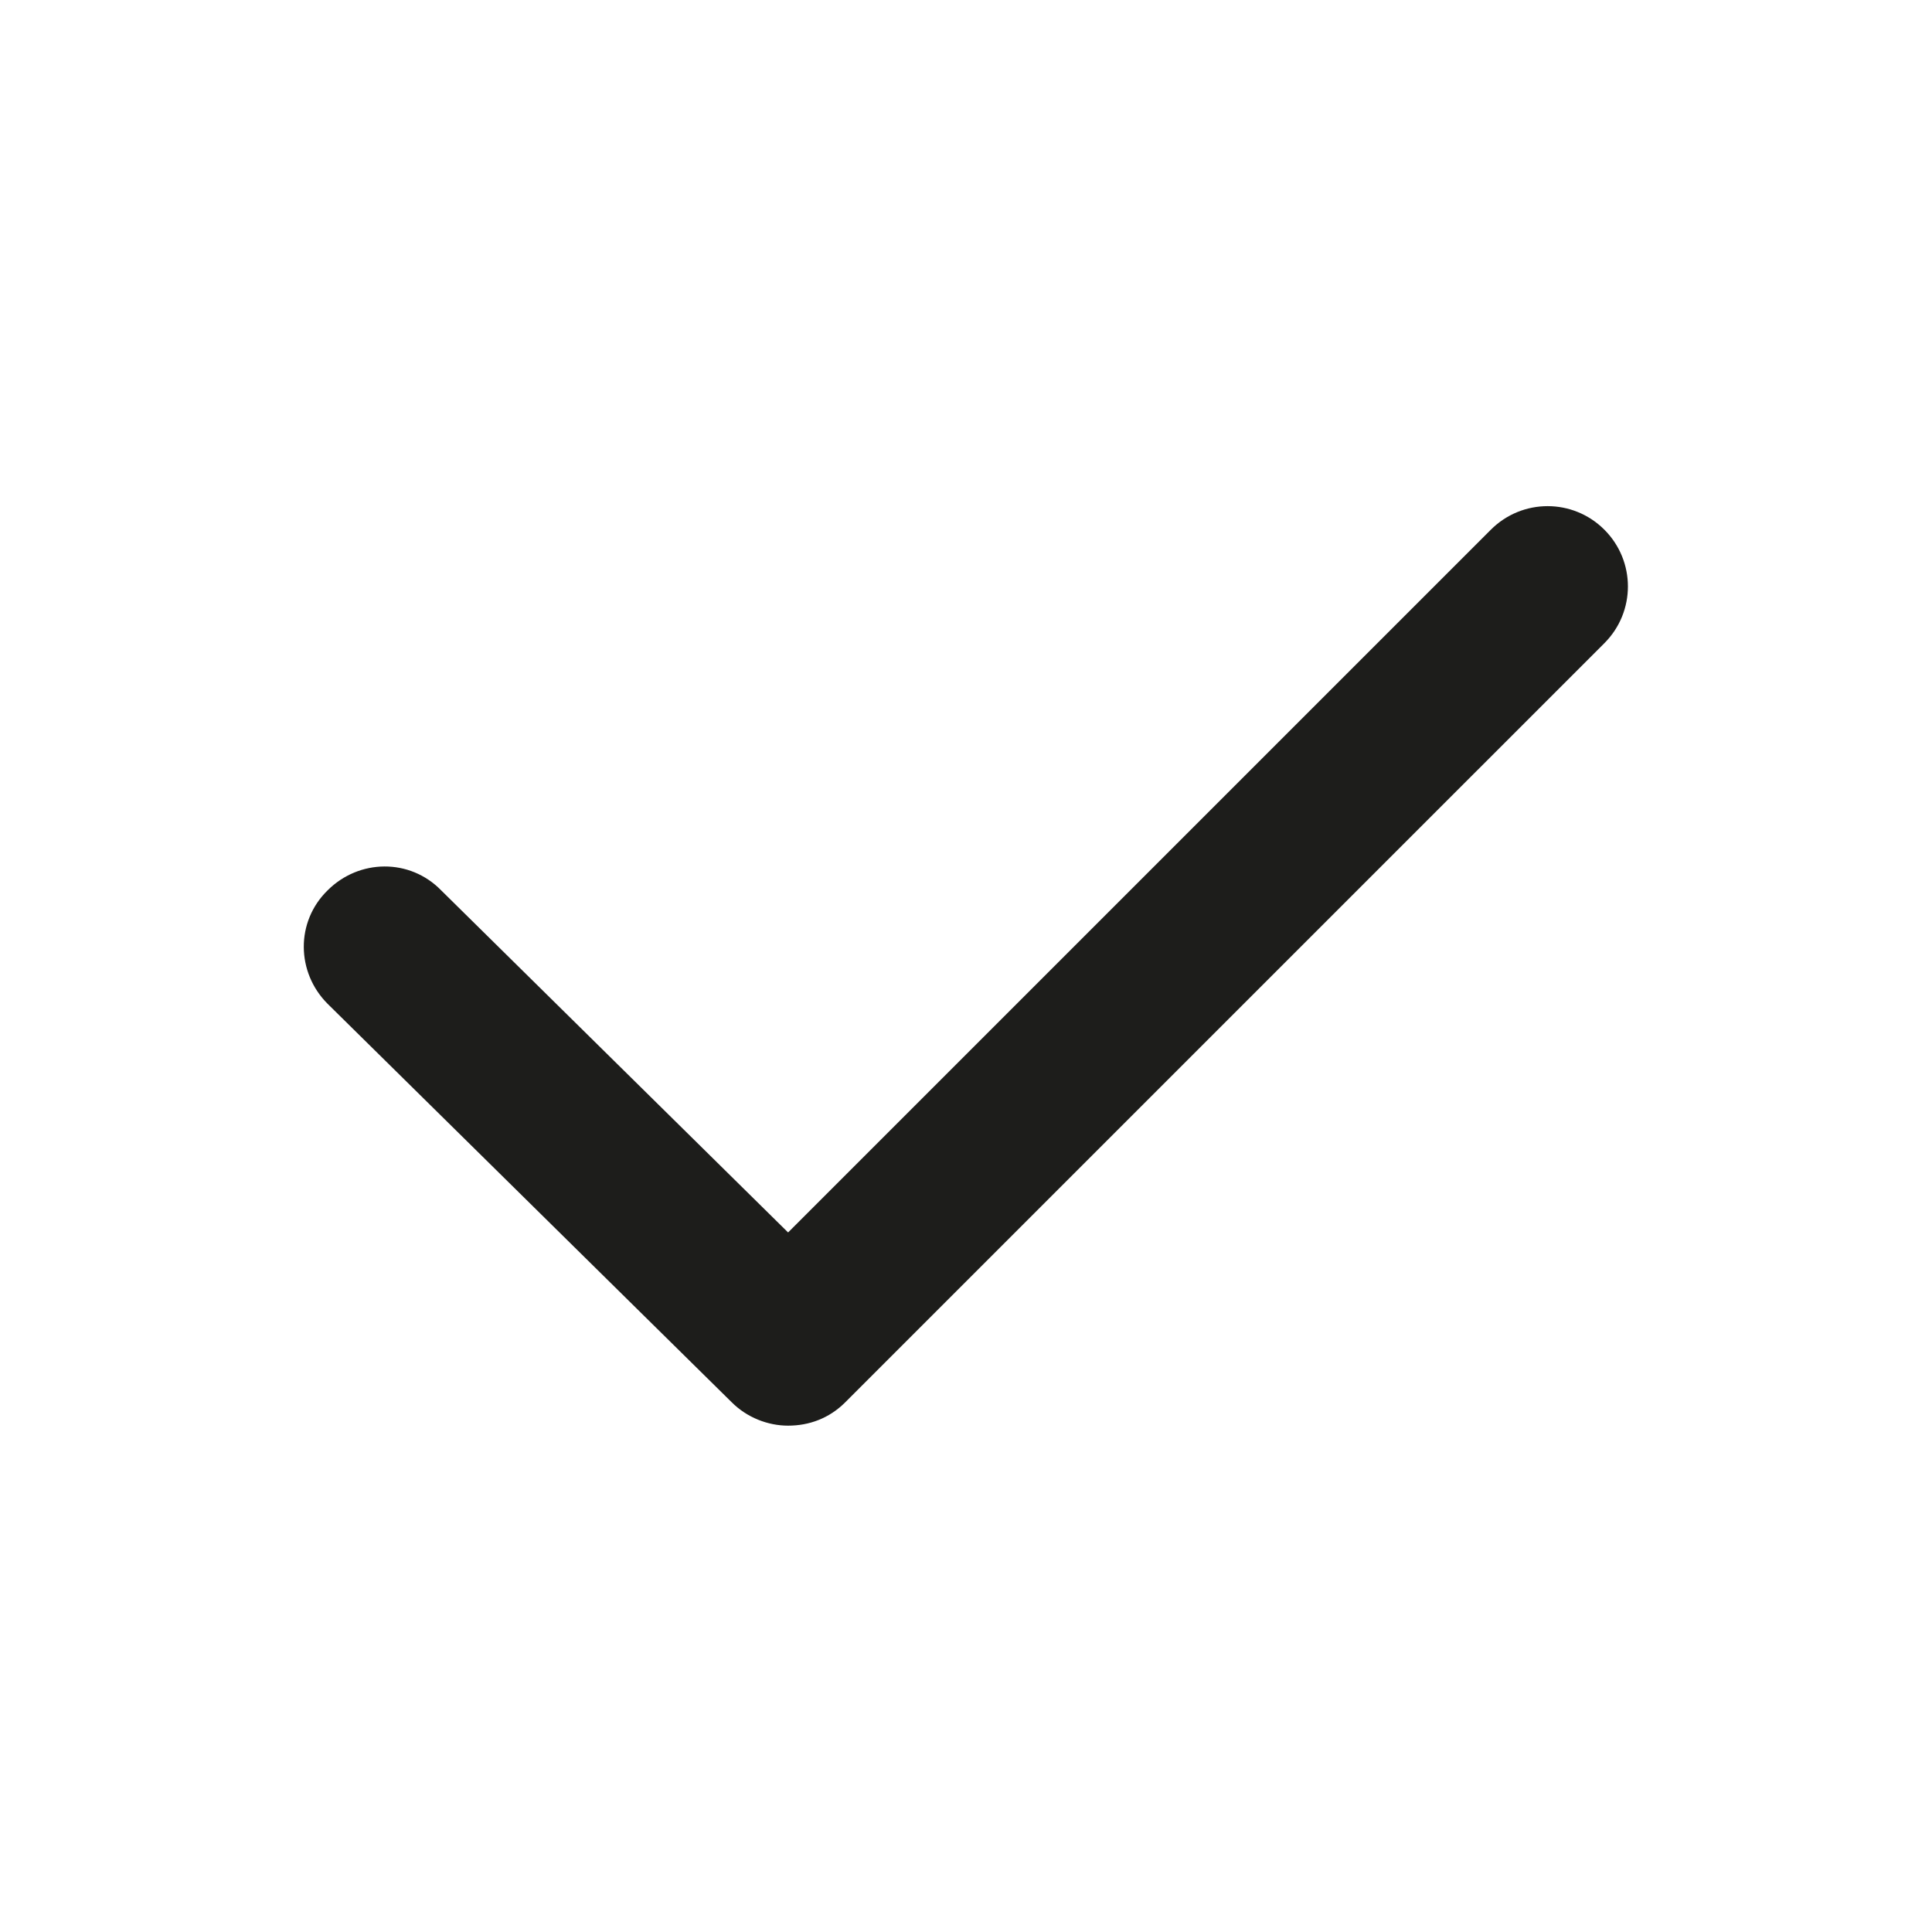
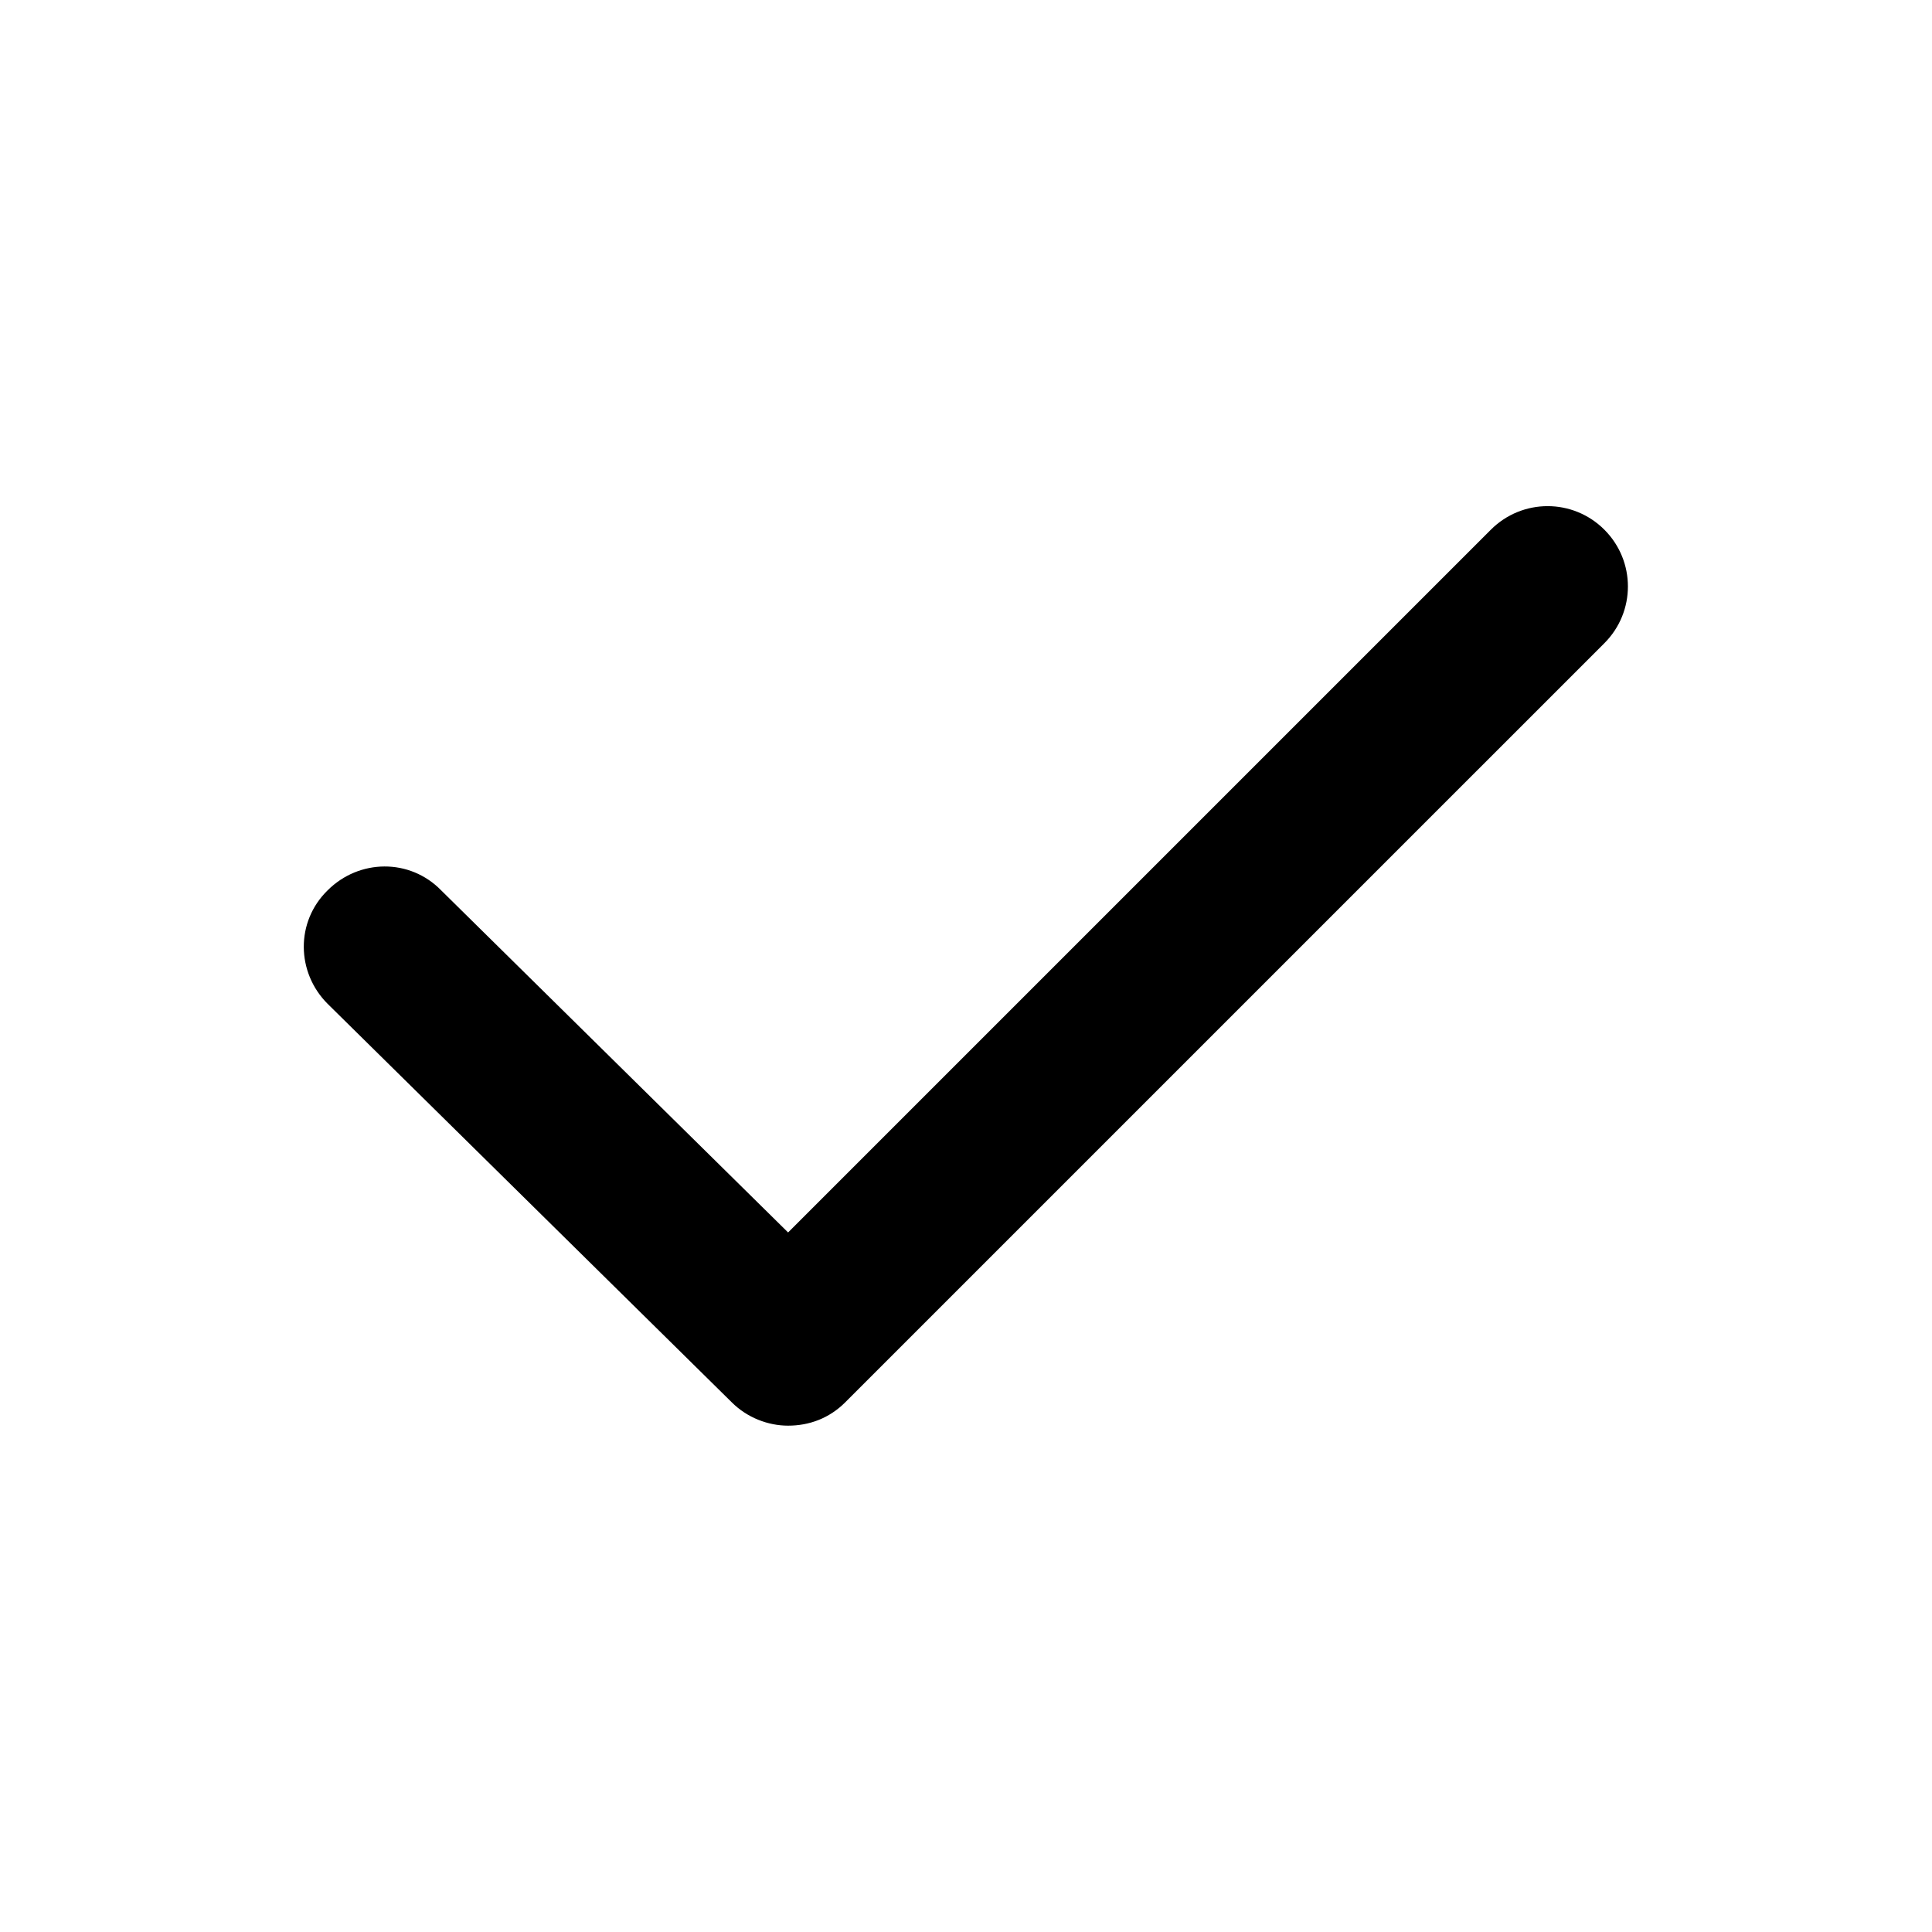
<svg xmlns="http://www.w3.org/2000/svg" id="Lager_1" data-name="Lager 1" viewBox="0 0 24 24">
-   <path d="M9.79,17.71c-.25,0-.51-.1-.7-.29l-5.02-4.95c-.39-.39-.4-1.02,0-1.41.39-.39,1.02-.4,1.41,0l4.31,4.25,8.73-8.73c.39-.39,1.02-.39,1.41,0s.39,1.02,0,1.41l-9.43,9.43c-.2.2-.45.29-.71.29Z" fill="#1d1d1b" />
+   <path d="M9.79,17.71c-.25,0-.51-.1-.7-.29l-5.02-4.95c-.39-.39-.4-1.02,0-1.41.39-.39,1.02-.4,1.41,0l4.31,4.25,8.73-8.73c.39-.39,1.02-.39,1.41,0s.39,1.02,0,1.41l-9.43,9.43c-.2.2-.45.29-.71.29Z" />
</svg>
